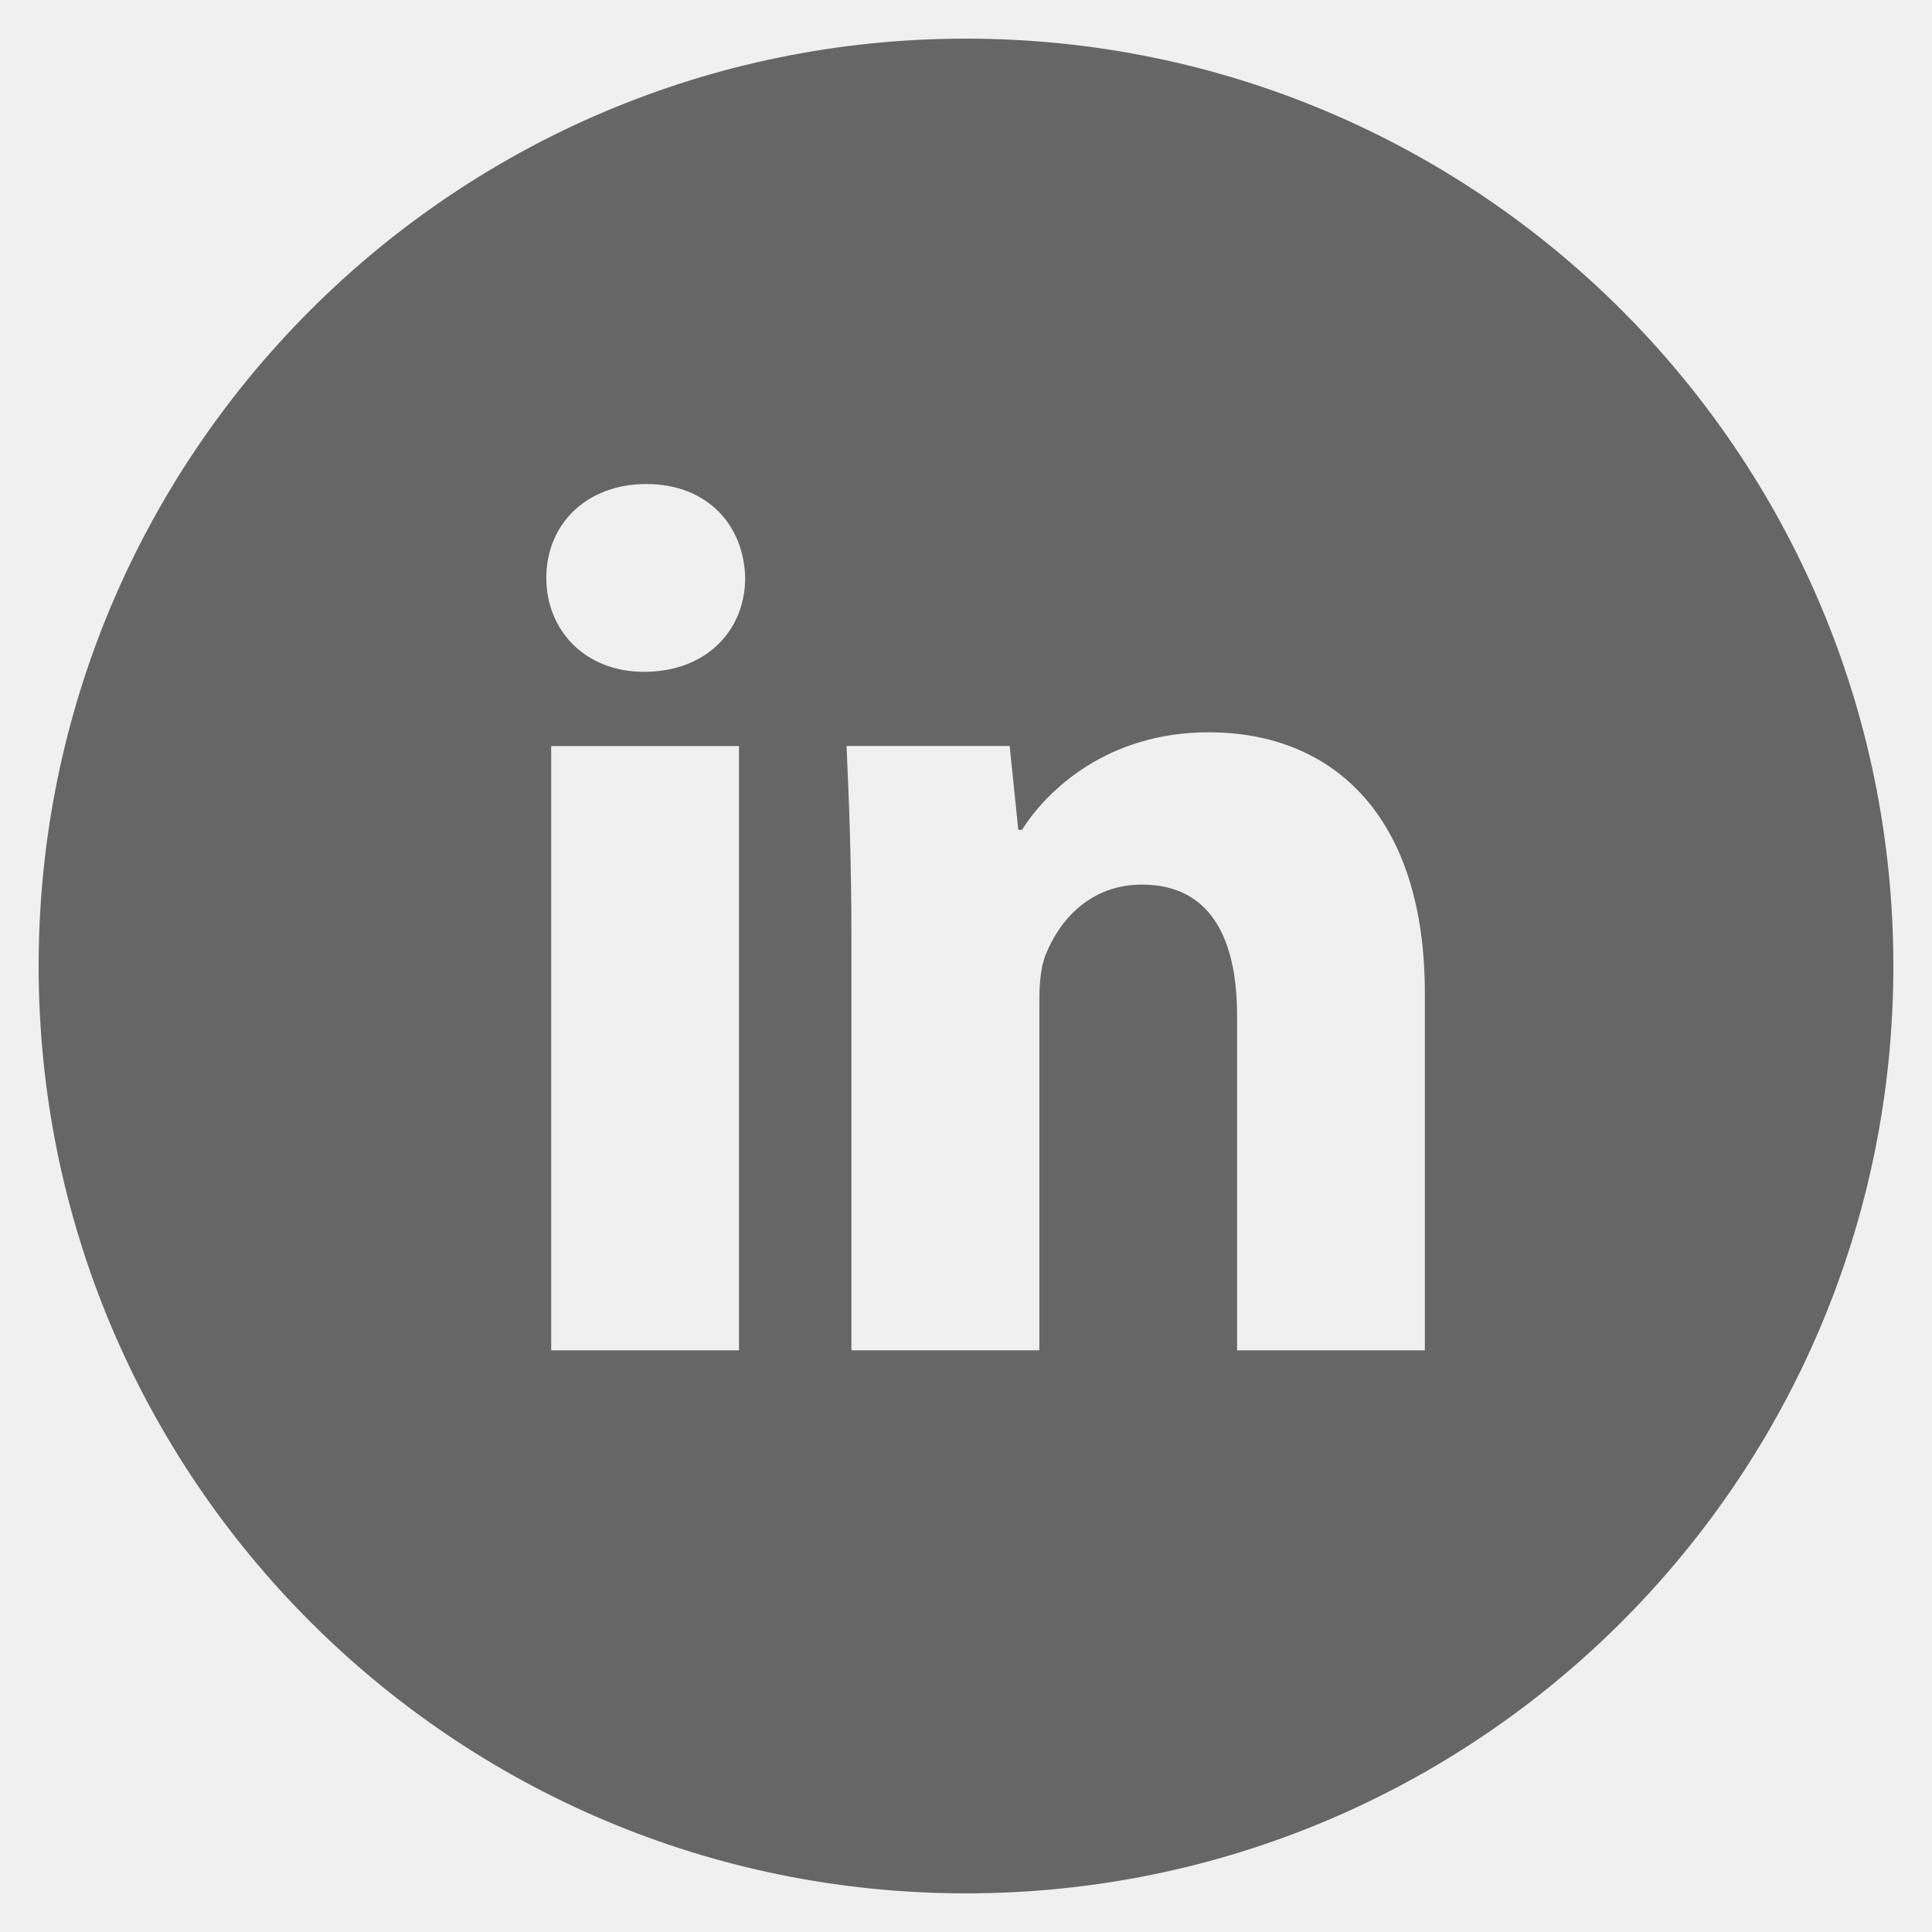
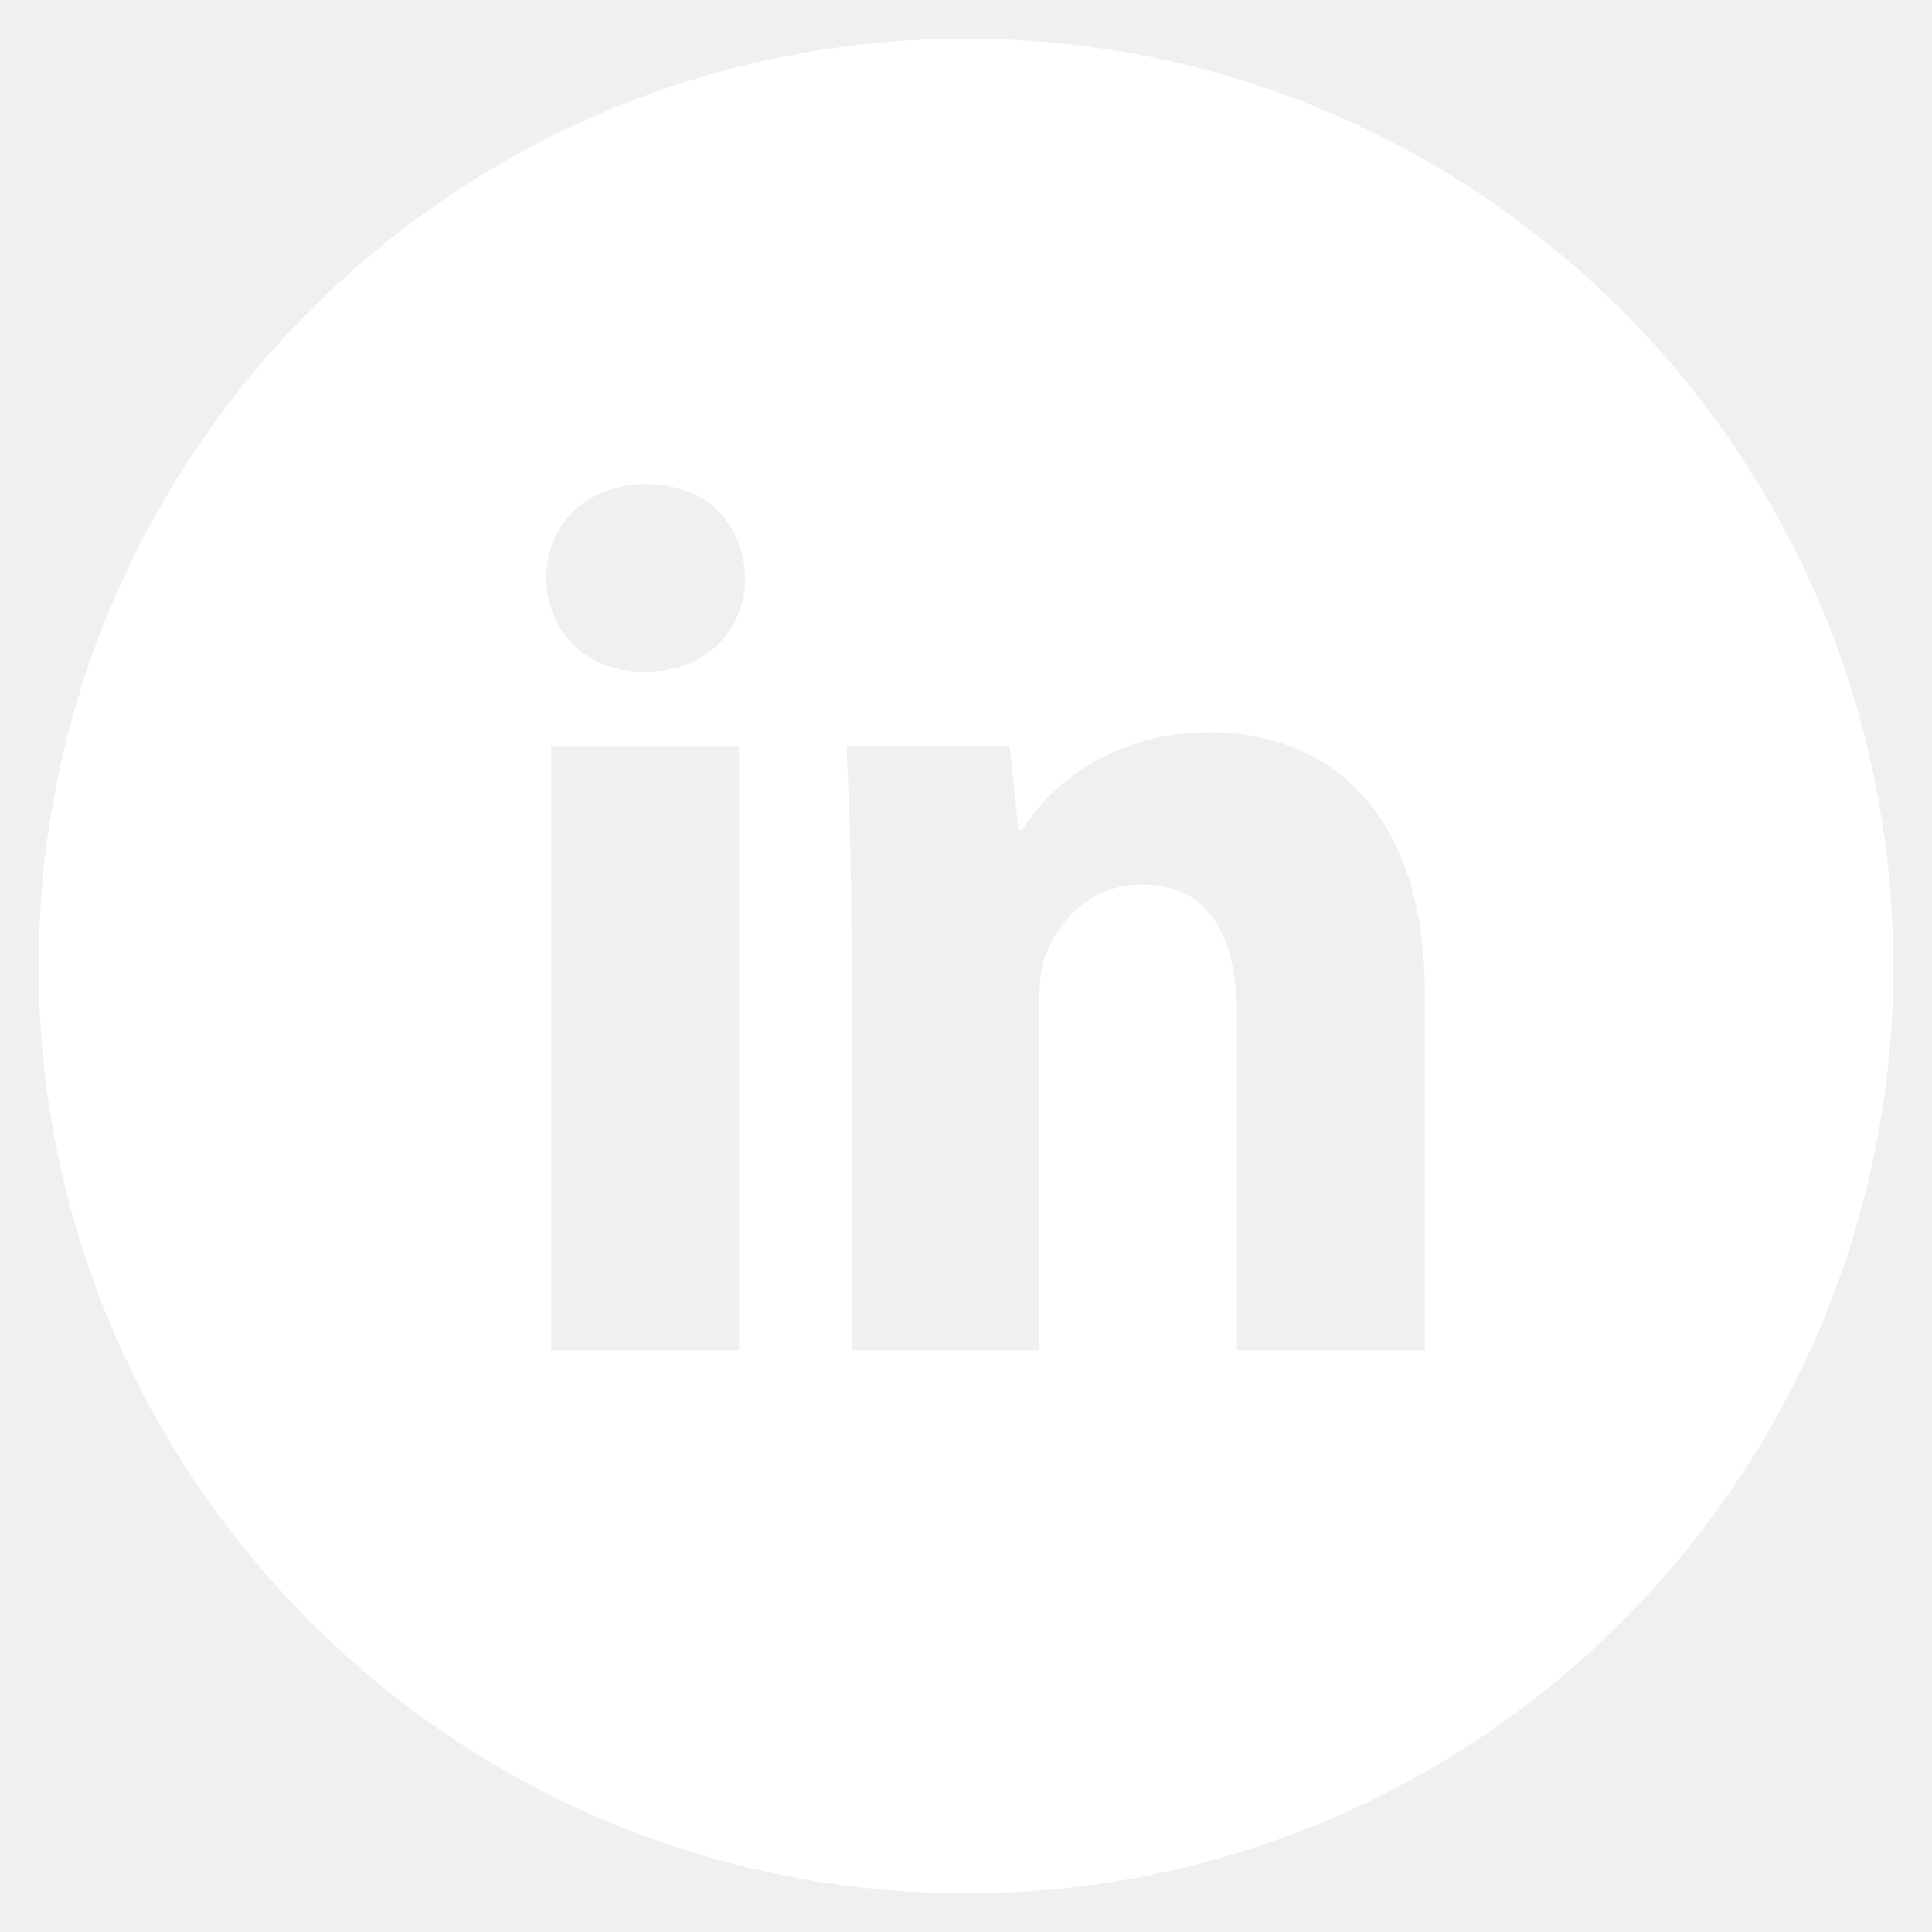
<svg xmlns="http://www.w3.org/2000/svg" width="30" height="30" viewBox="0 0 30 30" fill="none">
-   <path d="M15 0.6C7.047 0.6 0.6 7.047 0.6 15C0.6 22.953 7.047 29.4 15 29.4C22.953 29.4 29.4 22.953 29.4 15C29.4 7.047 22.953 0.6 15 0.6ZM11.475 20.968H8.559V11.585H11.475V20.968ZM9.999 10.432C9.078 10.432 8.483 9.78 8.483 8.973C8.483 8.149 9.096 7.516 10.037 7.516C10.977 7.516 11.553 8.149 11.571 8.973C11.571 9.78 10.977 10.432 9.999 10.432ZM22.125 20.968H19.209V15.768C19.209 14.557 18.786 13.736 17.732 13.736C16.926 13.736 16.448 14.292 16.236 14.828C16.158 15.018 16.139 15.288 16.139 15.556V20.967H13.221V14.577C13.221 13.405 13.184 12.426 13.145 11.583H15.678L15.812 12.886H15.87C16.254 12.274 17.195 11.371 18.768 11.371C20.686 11.371 22.125 12.657 22.125 15.42V20.968Z" fill="#666666" />
+   <path d="M15 0.6C7.047 0.6 0.6 7.047 0.6 15C0.6 22.953 7.047 29.4 15 29.4C22.953 29.4 29.4 22.953 29.4 15C29.4 7.047 22.953 0.6 15 0.6ZM11.475 20.968H8.559V11.585H11.475V20.968ZM9.999 10.432C9.078 10.432 8.483 9.78 8.483 8.973C8.483 8.149 9.096 7.516 10.037 7.516C10.977 7.516 11.553 8.149 11.571 8.973C11.571 9.78 10.977 10.432 9.999 10.432ZM22.125 20.968H19.209V15.768C19.209 14.557 18.786 13.736 17.732 13.736C16.926 13.736 16.448 14.292 16.236 14.828C16.158 15.018 16.139 15.288 16.139 15.556V20.967H13.221V14.577C13.221 13.405 13.184 12.426 13.145 11.583H15.678L15.812 12.886H15.87C16.254 12.274 17.195 11.371 18.768 11.371C20.687 11.371 22.125 12.657 22.125 15.42V20.968V20.968Z" fill="white" />
</svg>
